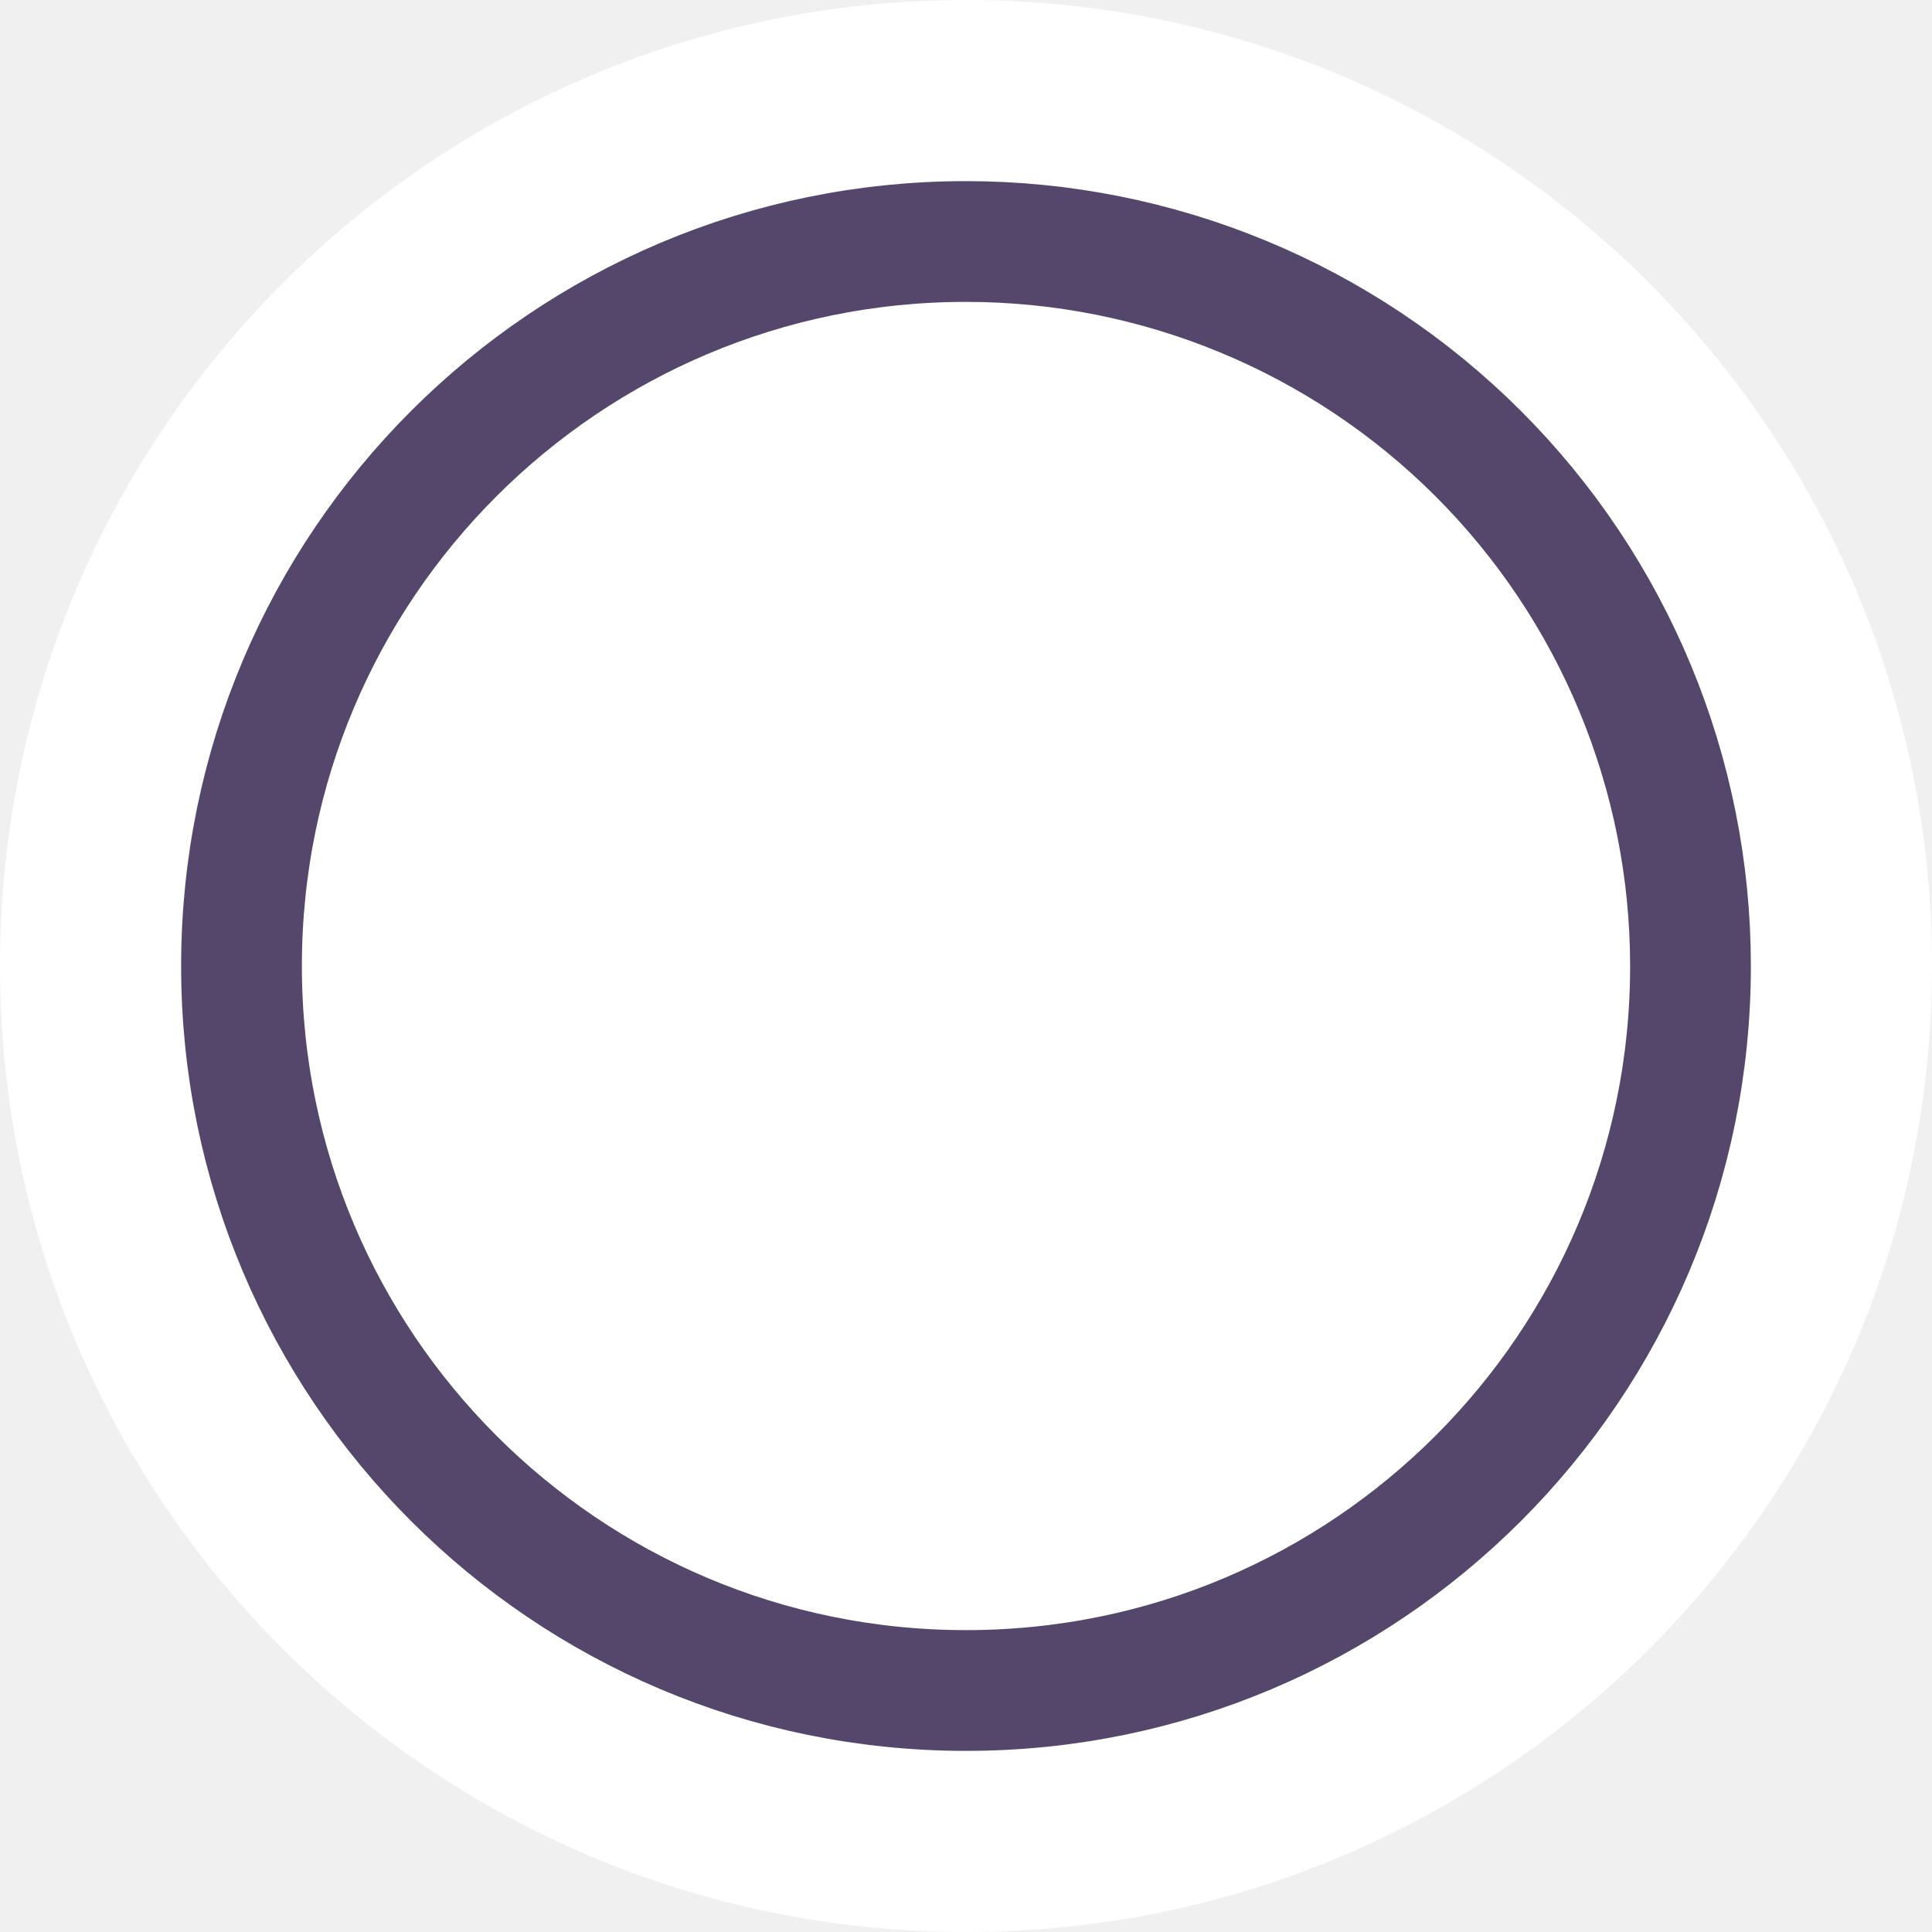
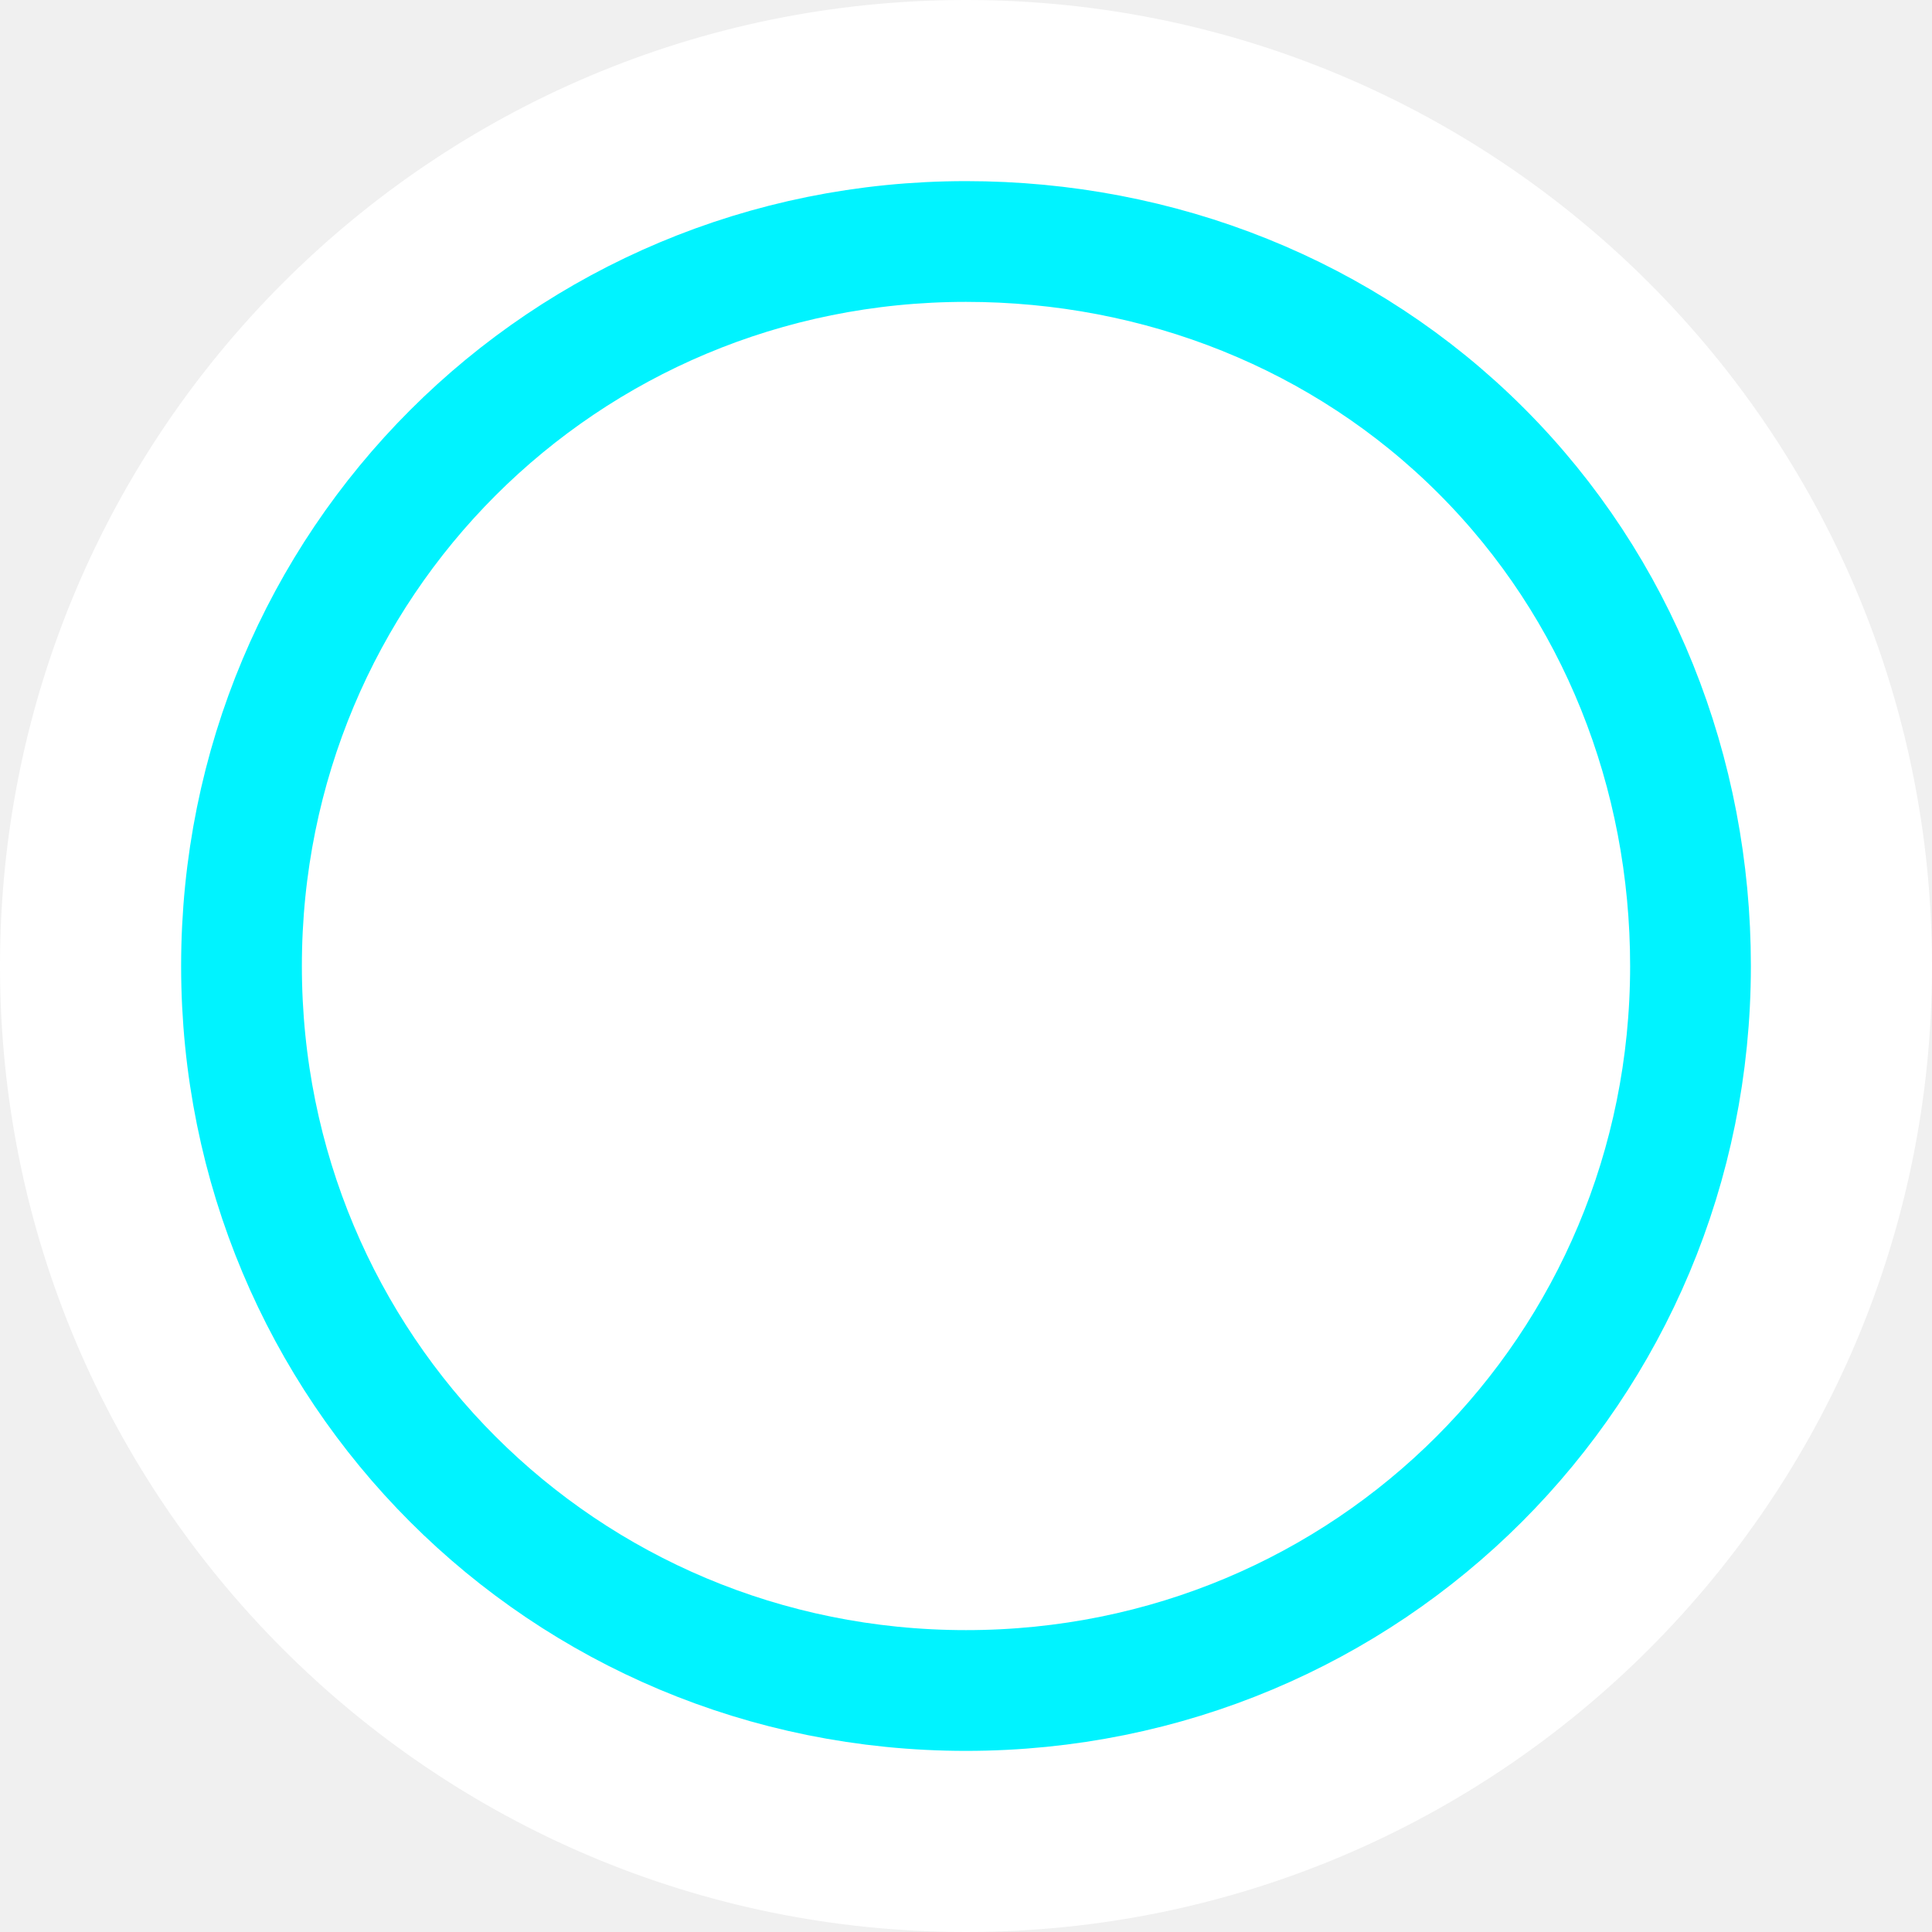
- <svg xmlns="http://www.w3.org/2000/svg" width="24px" height="24px" viewBox="0 0 24 24" version="1.1">
-   <g id="Top-BarTheme-Copy" stroke="none" stroke-width="1" fill="none" fill-rule="evenodd">
-     <circle id="Oval" fill="#FFFFFF" fill-rule="nonzero" cx="12" cy="12" r="12" />
-     <path d="M12,3 C7.029,3 3,7.029 3,12 C3,16.971 7.029,21 12,21 C16.971,21 21,16.971 21,12 C21,9.613 20.052,7.324 18.364,5.636 C16.676,3.948 14.387,3 12,3 Z" id="Path_18926" stroke="#55476C" stroke-width="1.5" fill="#FFFFFF" fill-rule="nonzero" />
+ <svg xmlns="http://www.w3.org/2000/svg" version="1.1" id="Ebene_1" x="0px" y="0px" viewBox="0 0 24 24" style="enable-background:new 0 0 24 24;" xml:space="preserve">
+   <style type="text/css">
+ 	.st0{fill:#FFFFFF;}
+ 	.st1{fill:#FFFFFF;stroke:#00F3FF;stroke-width:1.5;}
+ </style>
+   <g id="Top-BarTheme-Copy">
+     <circle id="Oval" class="st0" cx="12" cy="12" r="12" />
+     <path id="Path_18926" class="st1" d="M12,3c-5,0-9,4-9,9s4,9,9,9s9-4,9-9c0-2.4-0.9-4.7-2.6-6.4C16.7,3.9,14.4,3,12,3z" />
  </g>
</svg>
